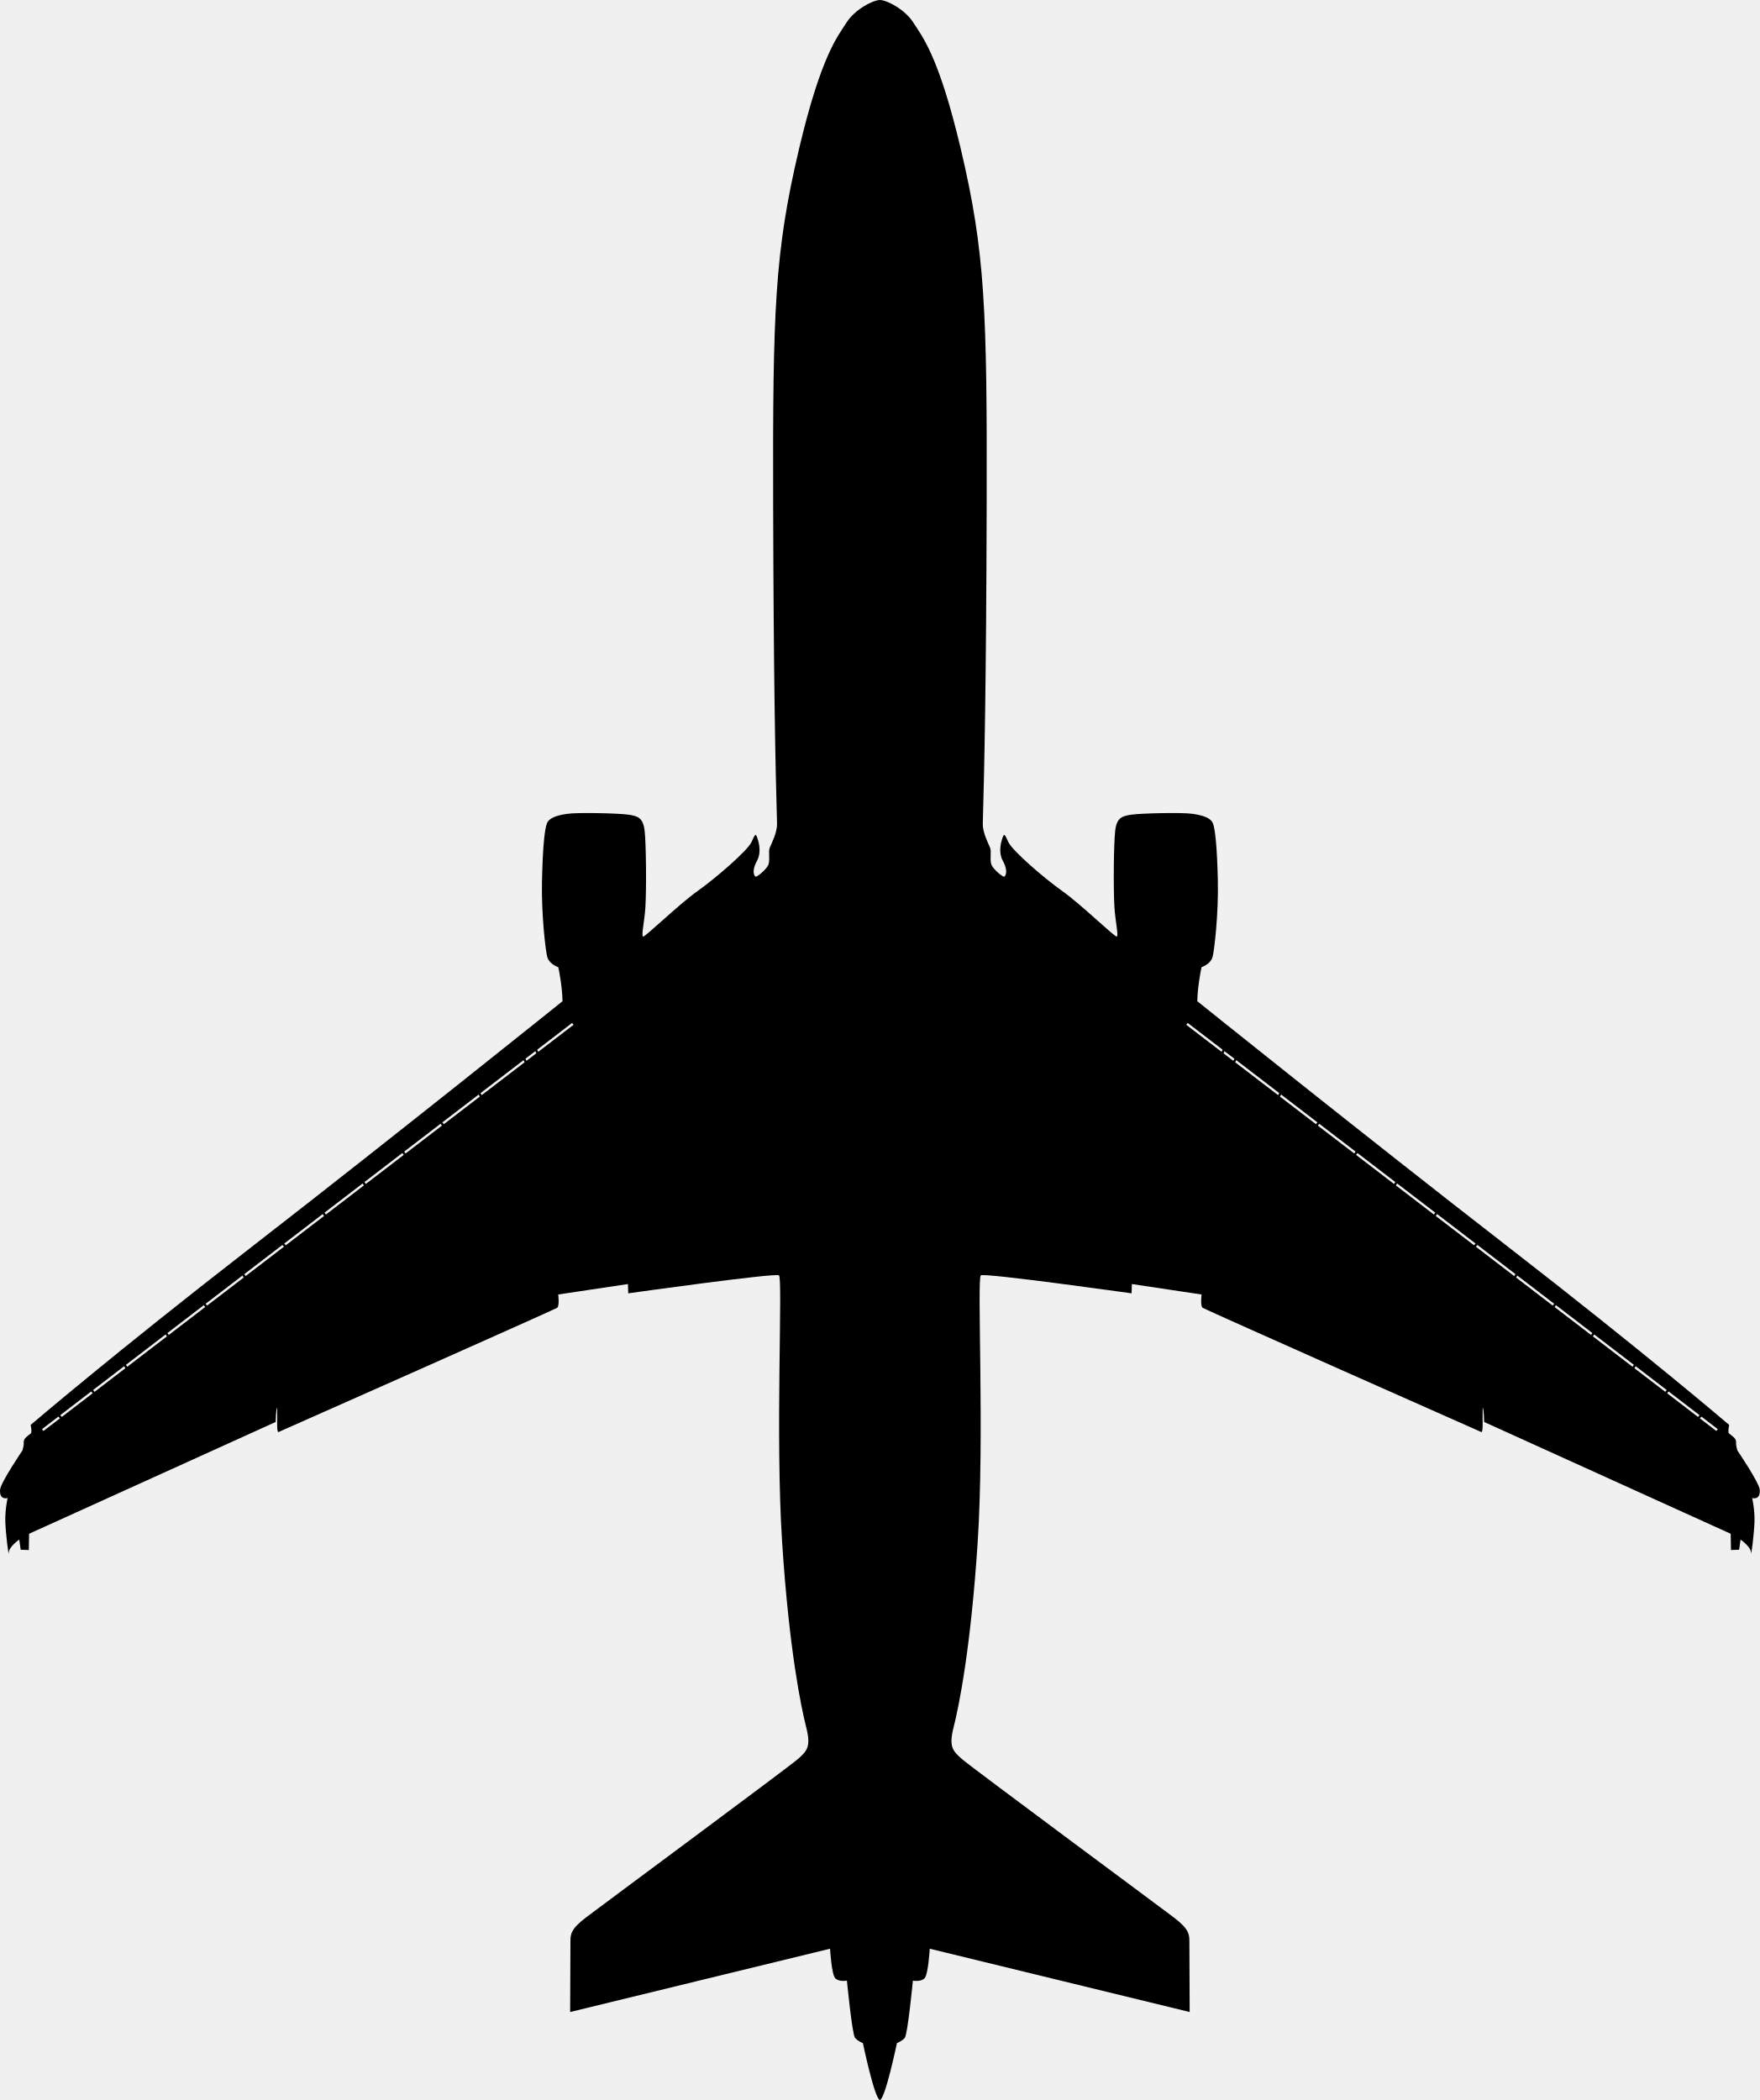
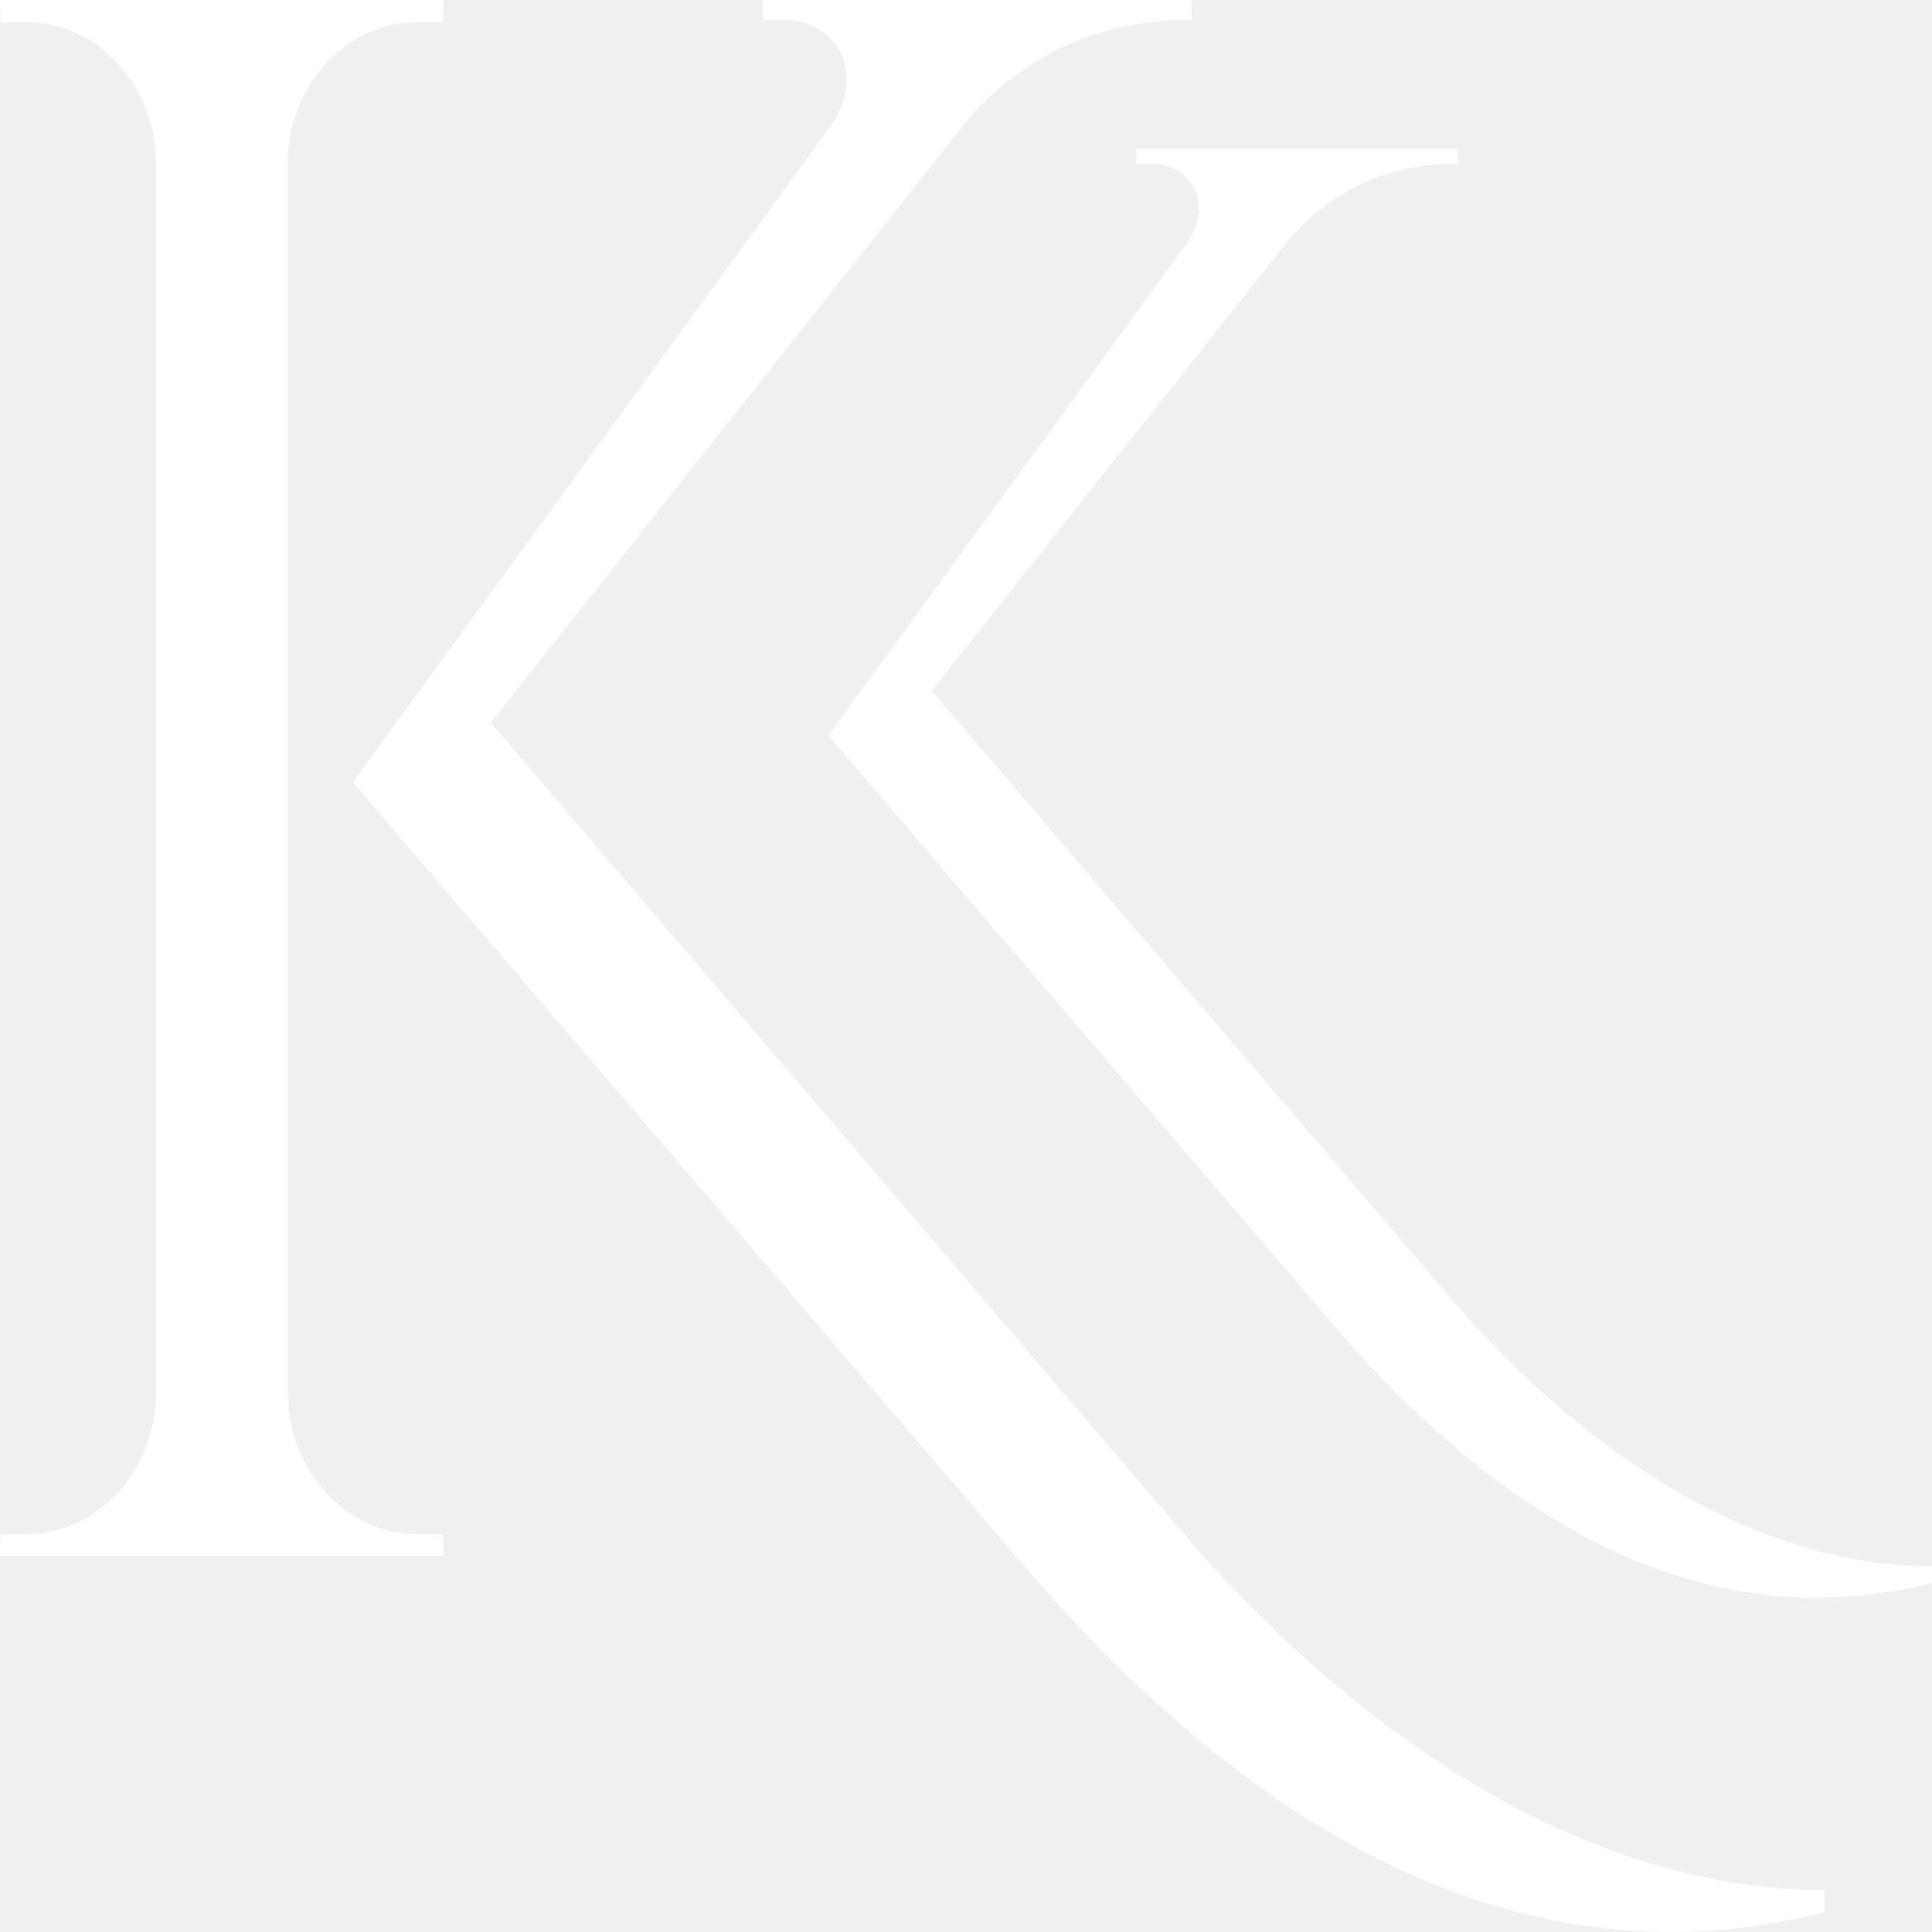
- <svg xmlns="http://www.w3.org/2000/svg" version="1.0" width="257.236" height="307" viewBox="0 0 257.236 307" id="svg2" xml:space="preserve">
-   <defs id="defs10" />
-   <g style="fill:#000000" id="Layer_1">
-     <path d="M 256.123,219.001 C 256.123,219.001 256.506,220.656 256.463,222.397 C 256.422,224.103 255.953,227.831 255.953,226.982 C 255.953,226.133 254.426,225.072 254.426,225.072 L 254.213,226.557 L 253.025,226.6 L 252.983,224.222 L 216.942,207.879 C 216.942,207.879 216.9,205.841 216.73,205.799 C 216.688,207.836 216.815,209.195 216.56,209.364 C 216.221,209.237 176.673,191.676 175.808,191.195 C 175.426,190.983 175.638,189.243 175.638,189.243 L 165.45,187.715 L 165.408,189.073 C 165.408,189.073 143.97,186.059 143.376,186.441 C 142.782,186.823 143.929,209.874 142.909,225.496 C 141.89,241.117 140.15,249.522 139.386,252.536 C 138.673,255.349 139.259,255.974 140.617,257.163 C 141.975,258.352 169.27,278.559 171.563,280.299 C 173.814,282.008 173.856,282.789 173.856,283.822 C 173.856,285.18 173.898,294.137 173.898,294.137 L 135.905,284.883 C 135.905,284.883 135.692,288.66 135.141,289.212 C 134.588,289.765 133.443,289.552 133.443,289.552 C 133.443,289.552 132.678,297.406 132.255,297.915 C 131.83,298.424 131.109,298.679 131.109,298.679 C 131.109,298.679 129.415,306.778 128.636,306.99 C 128.636,306.993 128.636,306.998 128.636,307 C 128.63,307 128.624,306.996 128.62,306.995 C 128.614,306.996 128.608,307 128.604,307 C 128.604,306.998 128.604,306.993 128.604,306.99 C 127.825,306.778 126.13,298.679 126.13,298.679 C 126.13,298.679 125.408,298.424 124.984,297.915 C 124.56,297.405 123.796,289.552 123.796,289.552 C 123.796,289.552 122.65,289.765 122.098,289.212 C 121.546,288.66 121.334,284.883 121.334,284.883 L 83.341,294.137 C 83.341,294.137 83.383,285.18 83.383,283.822 C 83.383,282.789 83.425,282.008 85.675,280.299 C 87.967,278.559 115.263,258.352 116.621,257.163 C 117.979,255.974 118.565,255.349 117.852,252.536 C 117.088,249.522 115.348,241.117 114.329,225.496 C 113.31,209.874 114.456,186.823 113.862,186.441 C 113.268,186.059 91.83,189.073 91.83,189.073 L 91.788,187.715 L 81.6,189.243 C 81.6,189.243 81.812,190.983 81.43,191.195 C 80.565,191.676 41.017,209.237 40.678,209.364 C 40.423,209.194 40.551,207.836 40.508,205.799 C 40.338,205.841 40.296,207.879 40.296,207.879 L 4.254,224.222 L 4.212,226.6 L 3.024,226.557 L 2.812,225.072 C 2.812,225.072 1.284,226.134 1.284,226.982 C 1.284,227.83 0.816,224.103 0.775,222.397 C 0.733,220.657 1.115,219.001 1.115,219.001 C 1.115,219.001 -0.116,219.383 0.011,217.77 C 0.093,216.741 3.28,212.04 3.28,212.04 C 3.28,212.04 3.506,211.335 3.467,210.837 C 3.422,210.258 4.128,209.885 4.501,209.554 C 4.717,209.363 4.478,208.313 4.478,208.313 C 4.478,208.313 16.421,198.072 37.114,182.028 C 57.773,166.01 82.224,146.37 82.224,146.37 C 82.224,146.37 82.224,145.238 81.998,143.653 C 81.771,142.069 81.602,141.389 81.602,141.389 C 81.602,141.389 80.357,140.993 80.017,139.974 C 79.764,139.214 79.112,133.691 79.225,128.71 C 79.338,123.729 79.621,121.126 79.961,120.333 C 80.3,119.541 81.448,119.19 82.904,118.975 C 84.432,118.749 90.362,118.889 91.79,119.088 C 93.146,119.277 93.998,119.484 94.224,121.409 C 94.45,123.333 94.507,129.955 94.337,132.672 C 94.216,134.606 93.714,136.804 93.997,136.917 C 94.28,137.03 99.204,132.219 101.921,130.295 C 104.638,128.37 109.279,124.352 109.845,123.107 C 110.411,121.862 110.468,121.692 110.807,122.824 C 111.146,123.956 111.09,125.088 110.637,125.88 C 110.184,126.672 109.958,127.692 110.41,128.144 C 110.58,128.314 111.938,127.182 112.278,126.502 C 112.618,125.823 112.278,124.521 112.505,123.955 C 112.732,123.389 113.618,121.747 113.58,120.389 C 113.354,112.295 113.079,100.183 113.014,73.694 C 112.945,45.348 113.226,36.88 116.806,21.735 C 120.056,7.987 122.498,5.268 123.748,3.285 C 124.904,1.452 127.513,0.028 128.605,0.003 C 128.605,0.003 128.605,0.001 128.605,0.001 C 128.609,0.001 128.615,0.002 128.621,0.002 C 128.625,0.002 128.631,0.001 128.637,0.001 C 128.637,0.001 128.637,0.003 128.637,0.003 C 129.728,0.028 132.336,1.453 133.492,3.285 C 134.742,5.267 137.183,7.987 140.434,21.735 C 144.014,36.88 144.295,45.348 144.226,73.694 C 144.162,100.183 143.886,112.296 143.66,120.389 C 143.623,121.747 144.51,123.389 144.736,123.955 C 144.962,124.521 144.623,125.823 144.963,126.502 C 145.302,127.181 146.66,128.314 146.83,128.144 C 147.283,127.691 147.057,126.672 146.603,125.88 C 146.149,125.088 146.093,123.956 146.433,122.824 C 146.773,121.692 146.829,121.862 147.396,123.107 C 147.961,124.352 152.603,128.371 155.32,130.295 C 158.037,132.219 162.961,137.03 163.244,136.917 C 163.527,136.804 163.025,134.606 162.904,132.672 C 162.734,129.955 162.791,123.333 163.017,121.409 C 163.243,119.485 164.095,119.278 165.451,119.088 C 166.88,118.888 172.809,118.749 174.338,118.975 C 175.793,119.191 176.942,119.541 177.281,120.333 C 177.621,121.125 177.904,123.729 178.017,128.71 C 178.129,133.691 177.477,139.214 177.224,139.974 C 176.884,140.993 175.639,141.389 175.639,141.389 C 175.639,141.389 175.469,142.068 175.243,143.653 C 175.016,145.238 175.016,146.37 175.016,146.37 C 175.016,146.37 199.467,166.011 220.125,182.028 C 240.818,198.072 252.762,208.313 252.762,208.313 C 252.762,208.313 252.522,209.363 252.739,209.554 C 253.112,209.885 253.818,210.258 253.772,210.837 C 253.733,211.335 253.959,212.04 253.959,212.04 C 253.959,212.04 257.147,216.741 257.229,217.77 C 257.354,219.383 256.123,219.001 256.123,219.001 z M 8.536,207.093 L 6.143,208.927 L 6.35,209.197 L 8.764,207.347 L 8.536,207.093 z M 13.335,203.415 L 8.806,206.886 L 9.033,207.14 L 13.543,203.683 L 13.335,203.415 z M 18.144,199.729 L 13.605,203.208 L 13.813,203.477 L 18.324,200.02 L 18.144,199.729 z M 24.203,195.086 L 18.415,199.522 L 18.595,199.813 L 24.403,195.361 L 24.203,195.086 z M 29.79,190.805 L 24.472,194.879 L 24.672,195.154 L 29.995,191.074 L 29.79,190.805 z M 35.438,186.477 L 30.06,190.598 L 30.266,190.869 L 35.634,186.755 L 35.438,186.477 z M 41.278,182 L 35.707,186.27 L 35.903,186.547 L 41.51,182.25 L 41.278,182 z M 47.172,177.483 L 41.549,181.793 L 41.78,182.043 L 47.365,177.763 L 47.172,177.483 z M 53.017,173.004 L 47.442,177.276 L 47.635,177.556 L 53.191,173.297 L 53.017,173.004 z M 58.819,168.557 L 53.288,172.795 L 53.462,173.09 L 59.013,168.836 L 58.819,168.557 z M 64.397,164.283 L 59.089,168.349 L 59.283,168.628 L 64.6,164.554 L 64.397,164.283 z M 69.969,160.013 L 64.667,164.076 L 64.871,164.347 L 70.144,160.306 L 69.969,160.013 z M 76.534,154.98 L 70.24,159.804 L 70.415,160.098 L 76.68,155.297 L 76.534,154.98 z M 78.251,153.665 L 76.811,154.769 L 76.956,155.085 L 78.385,153.989 L 78.251,153.665 z M 83.629,149.544 L 78.531,153.451 L 78.665,153.776 L 83.836,149.813 L 83.629,149.544 z M 173.607,149.544 L 173.4,149.814 L 178.572,153.777 L 178.705,153.452 L 173.607,149.544 z M 178.984,153.665 L 178.851,153.99 L 180.281,155.086 L 180.426,154.77 L 178.984,153.665 z M 180.702,154.98 L 180.556,155.297 L 186.822,160.098 L 186.996,159.804 L 180.702,154.98 z M 187.267,160.013 L 187.092,160.307 L 192.365,164.348 L 192.569,164.077 L 187.267,160.013 z M 192.839,164.283 L 192.635,164.554 L 197.952,168.628 L 198.145,168.349 L 192.839,164.283 z M 198.417,168.557 L 198.223,168.836 L 203.774,173.09 L 203.948,172.795 L 198.417,168.557 z M 204.218,173.004 L 204.044,173.298 L 209.601,177.557 L 209.794,177.277 L 204.218,173.004 z M 210.064,177.483 L 209.871,177.762 L 215.455,182.042 L 215.687,181.792 L 210.064,177.483 z M 215.958,182 L 215.727,182.25 L 221.334,186.547 L 221.529,186.27 L 215.958,182 z M 221.798,186.477 L 221.603,186.754 L 226.971,190.868 L 227.176,190.597 L 221.798,186.477 z M 227.446,190.805 L 227.241,191.075 L 232.564,195.155 L 232.763,194.88 L 227.446,190.805 z M 233.033,195.086 L 232.834,195.36 L 238.643,199.812 L 238.823,199.521 L 233.033,195.086 z M 239.092,199.729 L 238.912,200.019 L 243.423,203.476 L 243.631,203.207 L 239.092,199.729 z M 243.901,203.415 L 243.693,203.683 L 248.203,207.14 L 248.431,206.886 L 243.901,203.415 z M 248.701,207.093 L 248.473,207.347 L 250.887,209.197 L 251.093,208.927 L 248.701,207.093 z " style="fill:#000000;fill-rule:evenodd" id="path7" />
-   </g>
+ <svg xmlns="http://www.w3.org/2000/svg" width="52" height="52" viewBox="0 0 52 52" fill="none">
+   <path d="M31.787 41.193L13.21 19.45L25.952 3.343C27.362 1.613 29.492 0.55 31.835 0.544H32.074V0.003H20.537V0.533H21.065C22.566 0.533 23.309 2.025 22.38 3.36L9.498 21.056L27.596 42.182C37.296 53.502 45.484 52.366 49.101 51.468V50.87C42.384 50.87 36.149 46.316 31.787 41.194V41.193ZM39.014 34.9L25.082 18.592L34.638 6.513C35.696 5.215 37.293 4.417 39.05 4.413H39.23V4.008H30.577V4.405H30.973C32.099 4.405 32.656 5.524 31.96 6.526L22.298 19.797L35.871 35.642C43.146 44.133 49.287 43.28 52 42.606V42.157C46.962 42.157 42.286 38.743 39.014 34.901V34.9ZM11.24 41.291C9.328 41.291 7.777 39.613 7.741 37.529V4.319C7.795 2.252 9.338 0.594 11.239 0.594L11.93 0.595L11.939 0.002L7.582 0V0.003H4.357V0H0L0.009 0.598L0.7 0.594C2.604 0.594 4.15 2.259 4.198 4.333V37.528C4.162 39.612 2.611 41.291 0.7 41.291L0.009 41.29L0 41.882H11.94L11.931 41.29L11.24 41.291Z" fill="white" />
</svg>
